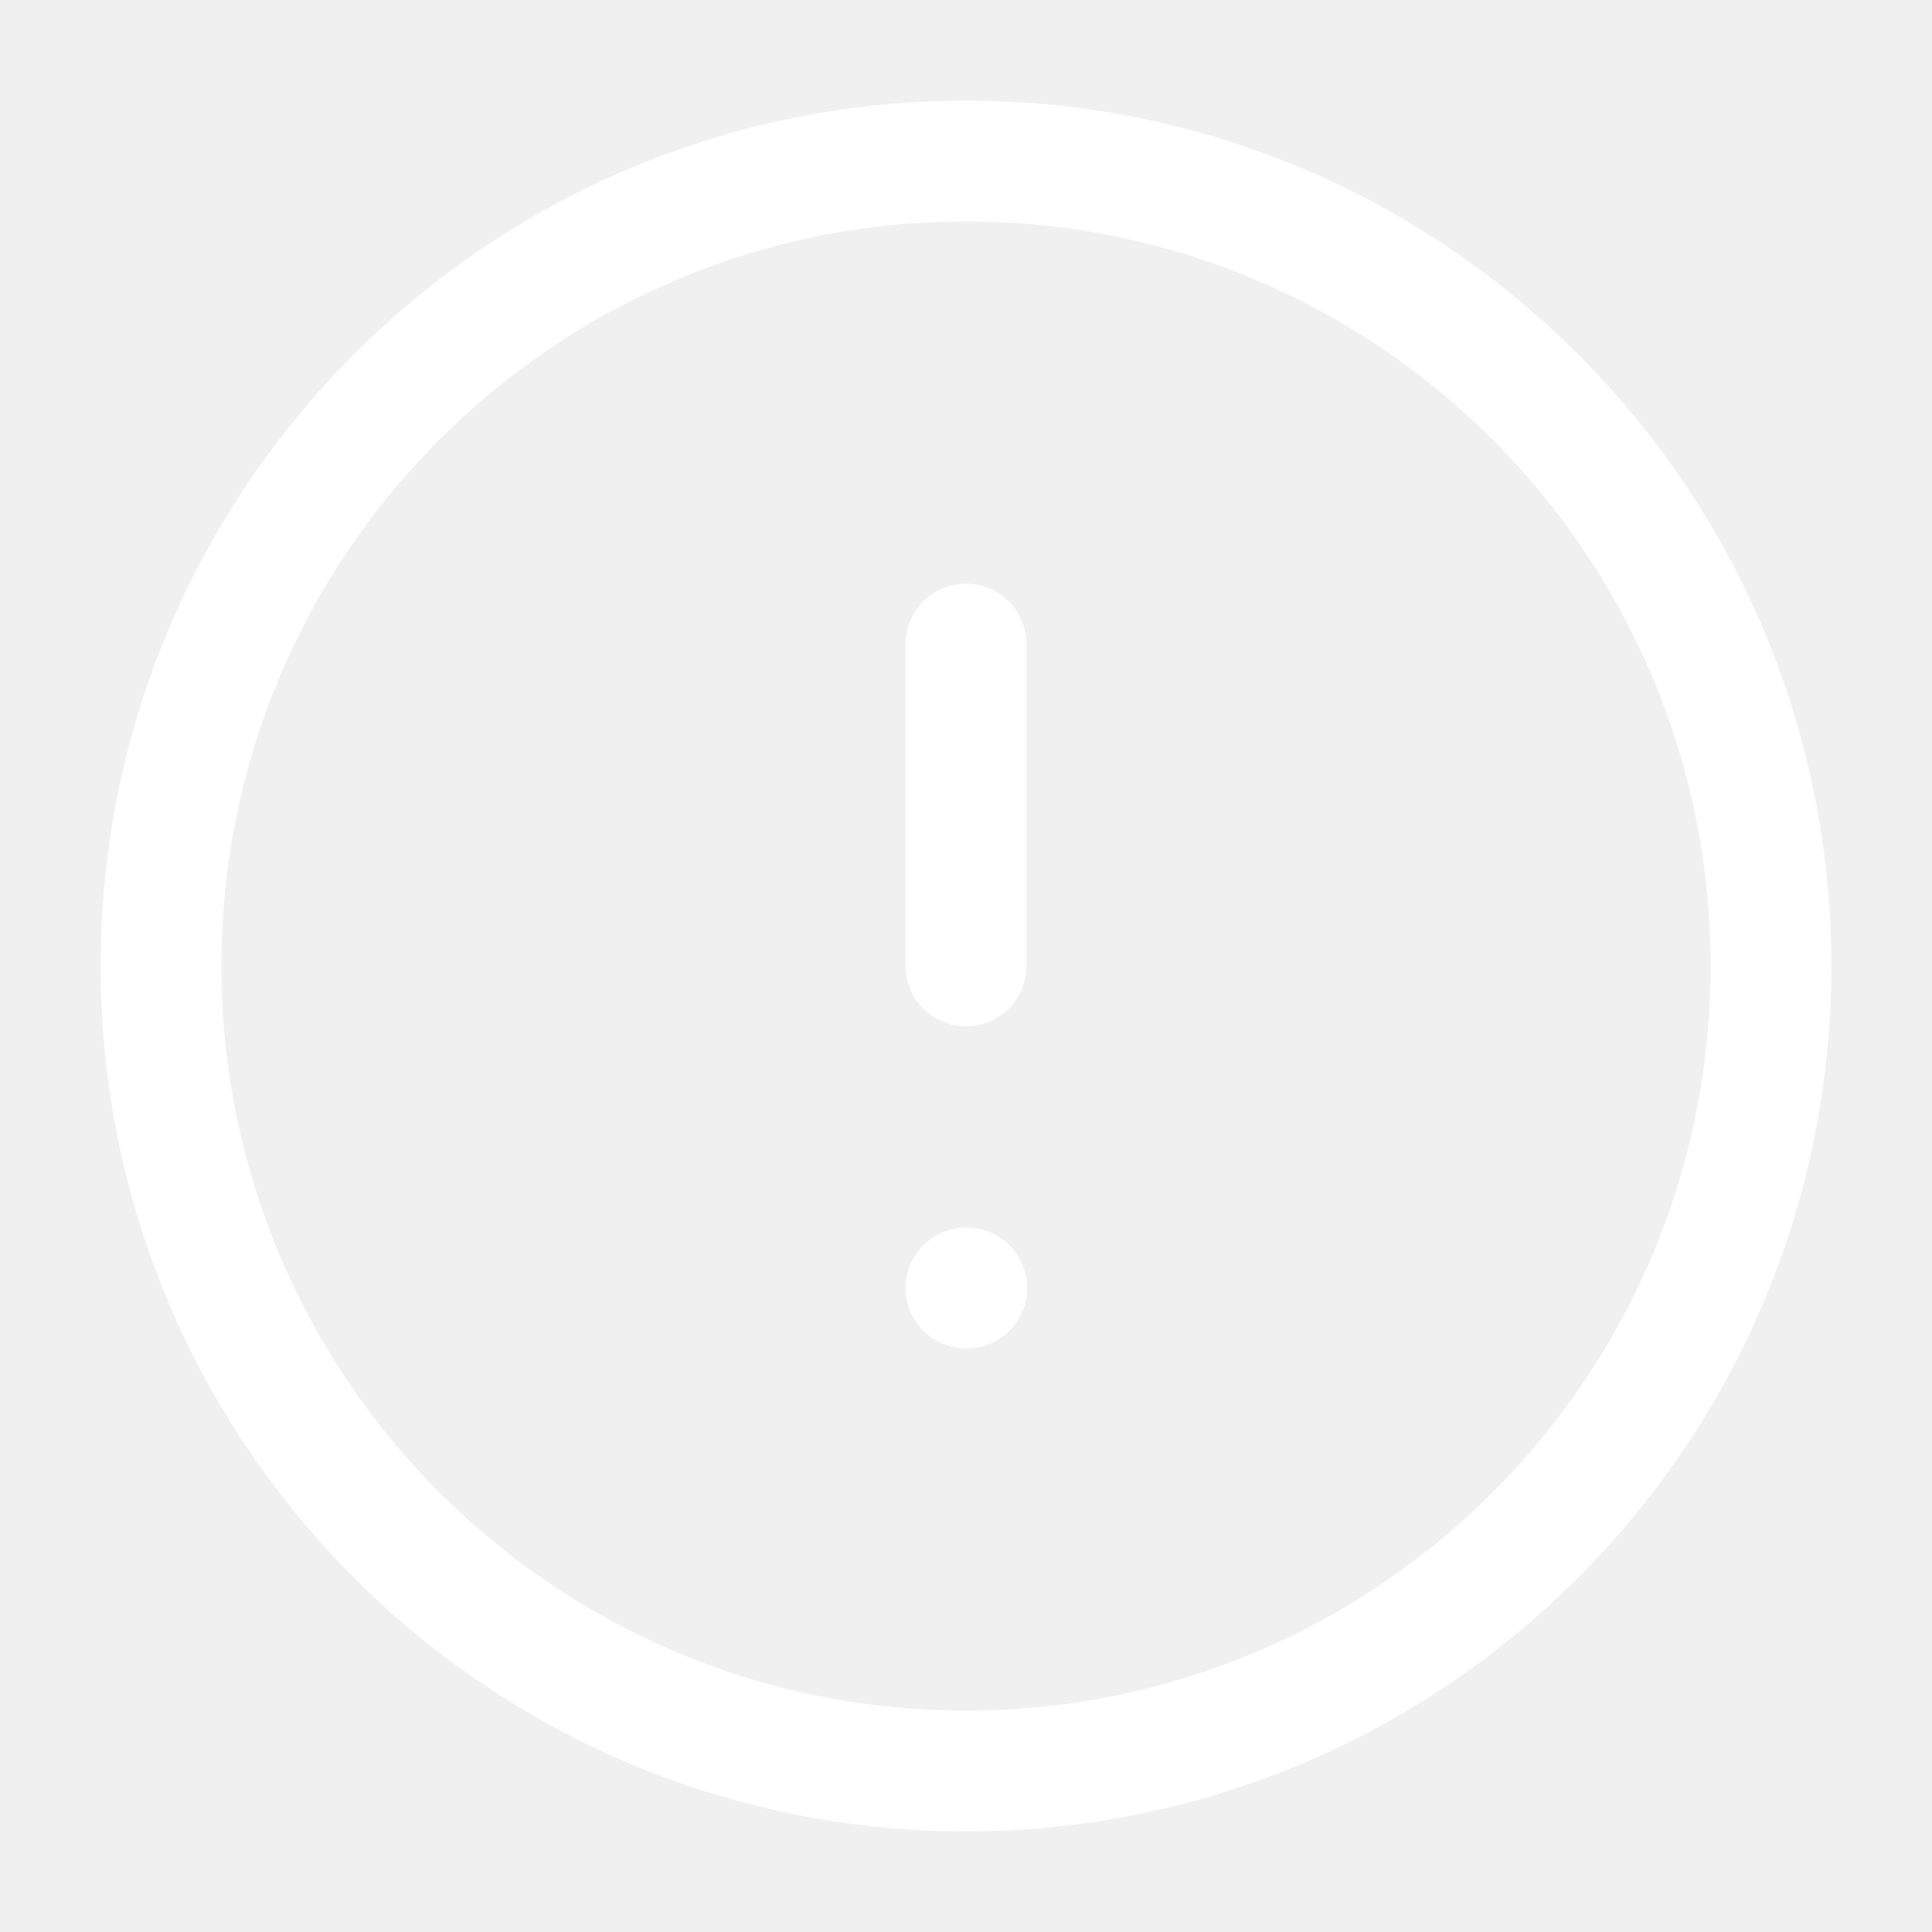
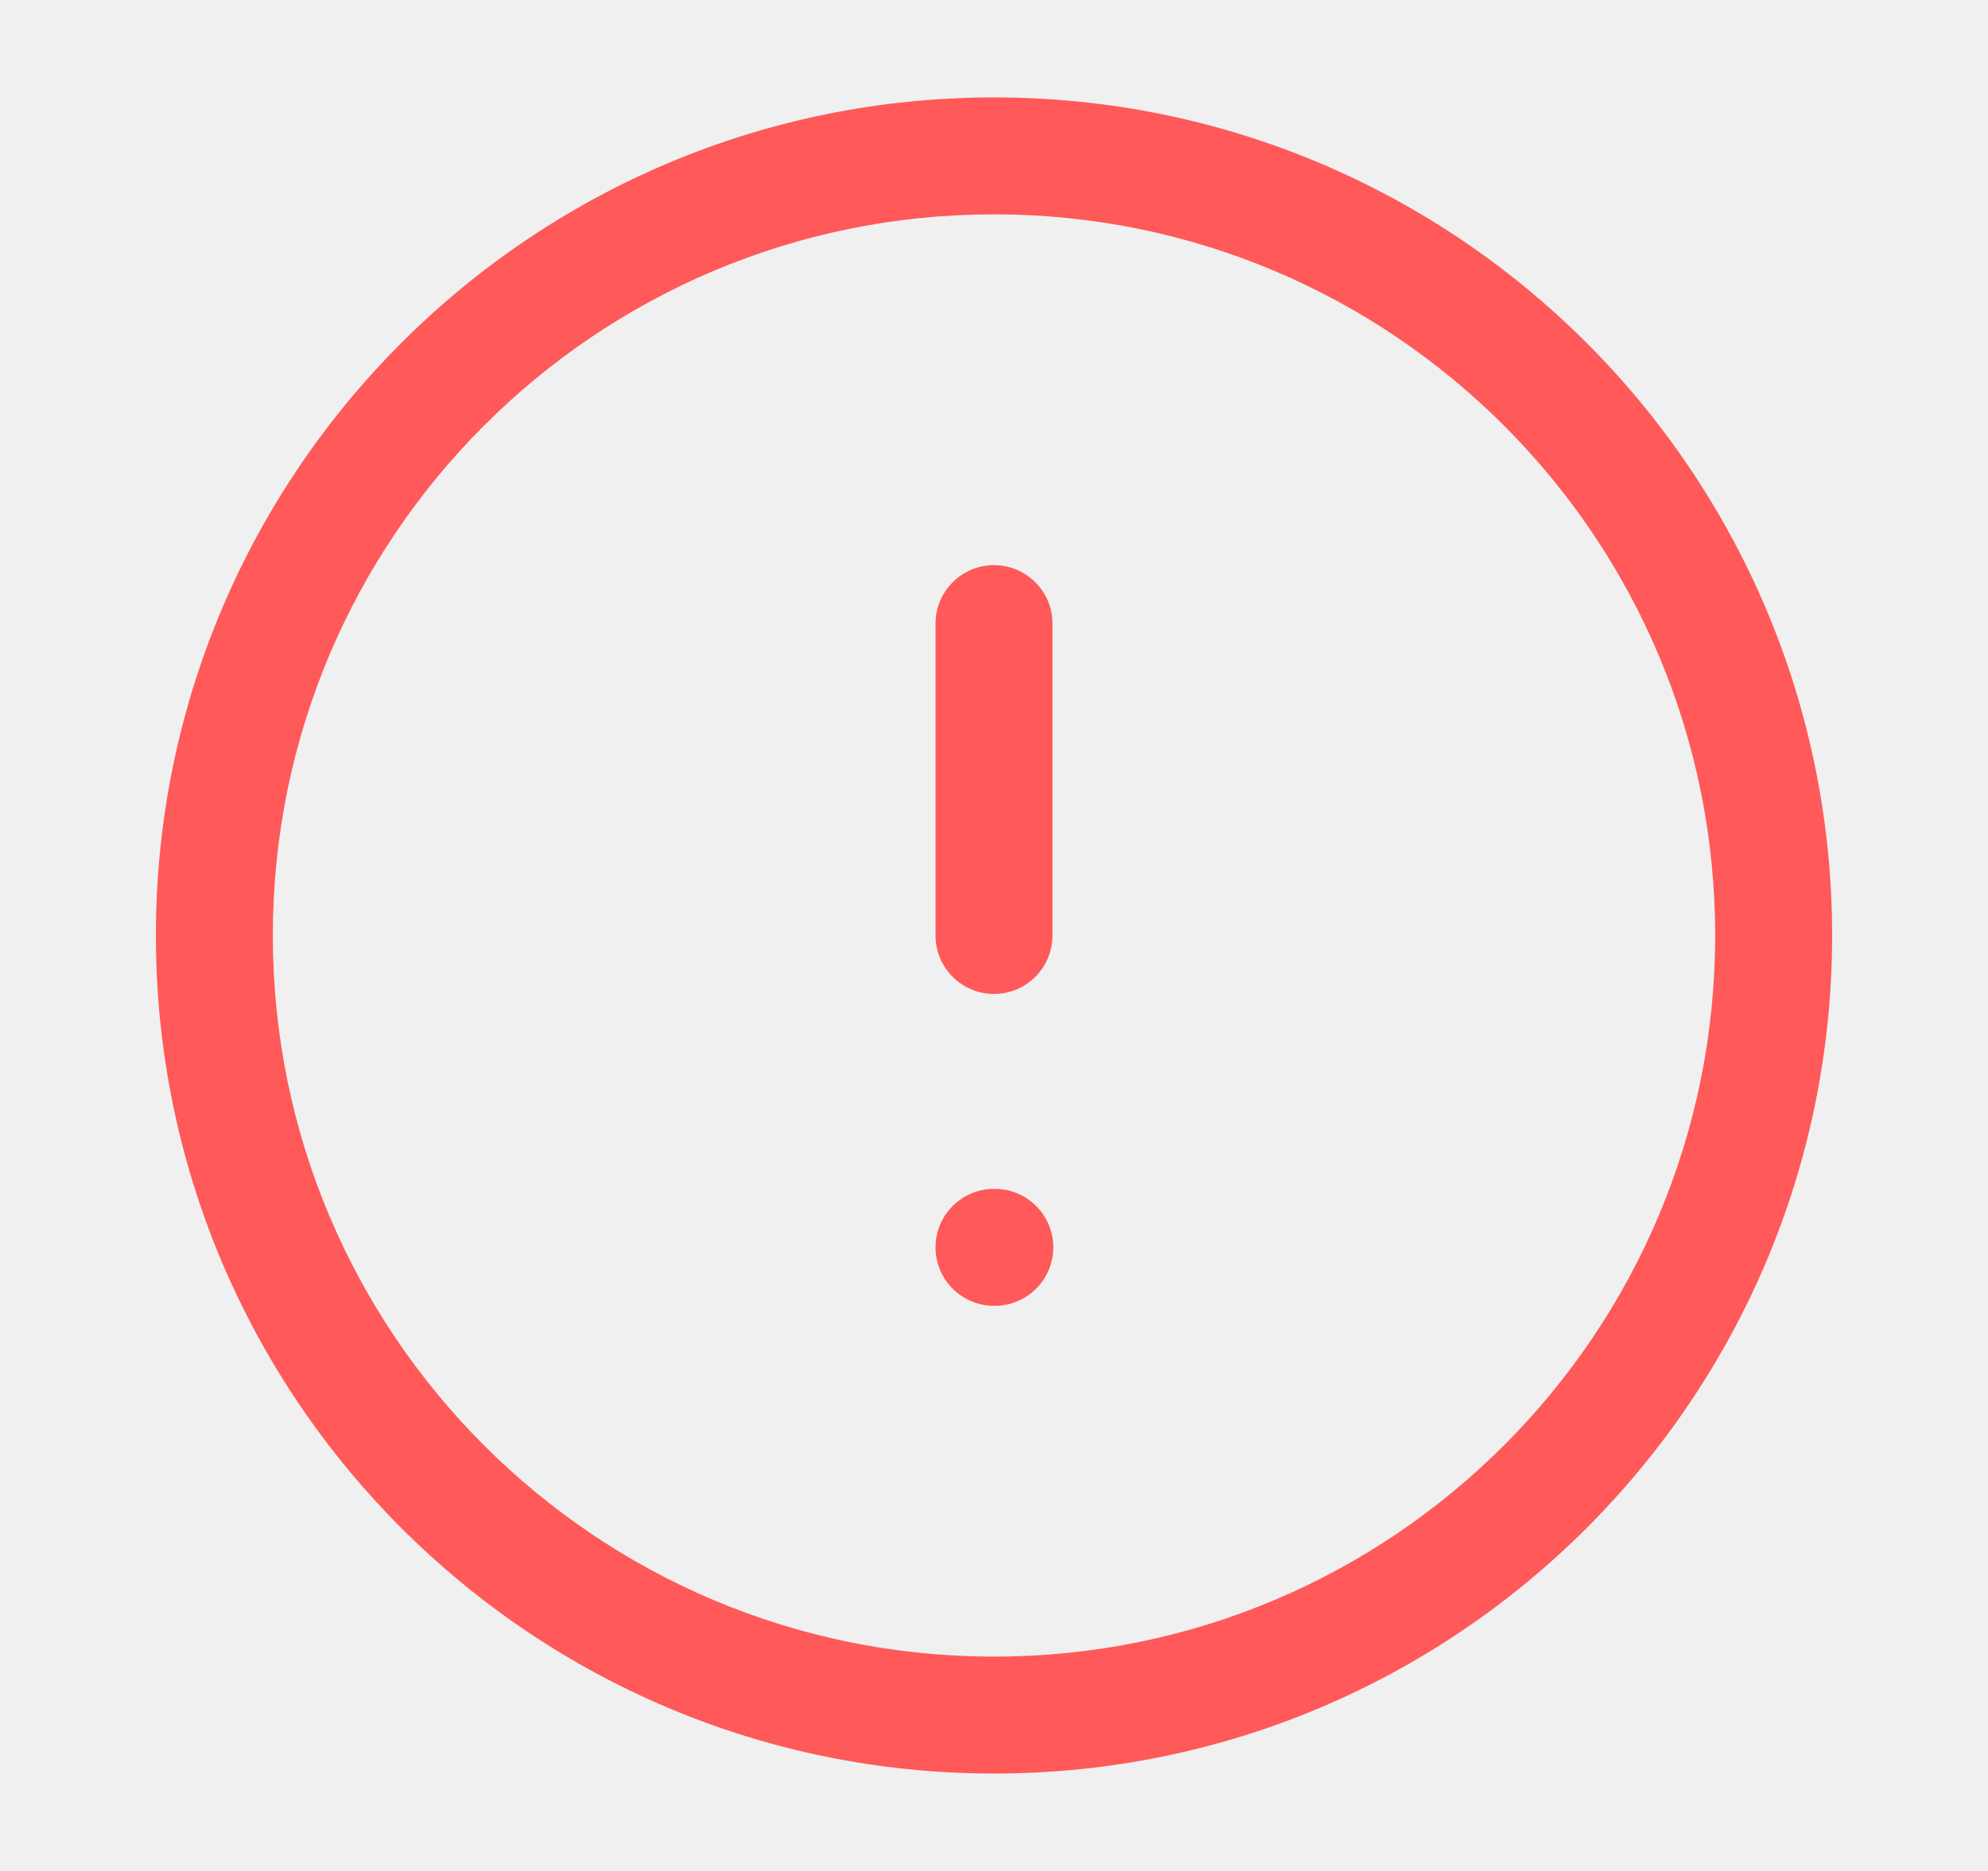
- <svg xmlns="http://www.w3.org/2000/svg" width="32" height="32" viewBox="0 0 32 32" fill="none">
-   <path fill-rule="evenodd" clip-rule="evenodd" d="M16 3.667C9.189 3.667 3.667 9.189 3.667 16C3.667 22.812 9.189 28.333 16 28.333C22.811 28.333 28.333 22.812 28.333 16C28.333 9.189 22.811 3.667 16 3.667ZM1.667 16C1.667 8.084 8.084 1.667 16 1.667C23.916 1.667 30.333 8.084 30.333 16C30.333 23.916 23.916 30.333 16 30.333C8.084 30.333 1.667 23.916 1.667 16ZM16 9.667C16.552 9.667 17 10.114 17 10.667V16C17 16.552 16.552 17 16 17C15.448 17 15 16.552 15 16V10.667C15 10.114 15.448 9.667 16 9.667ZM15 21.333C15 20.781 15.448 20.333 16 20.333H16.013C16.566 20.333 17.013 20.781 17.013 21.333C17.013 21.886 16.566 22.333 16.013 22.333H16C15.448 22.333 15 21.886 15 21.333Z" fill="white" />
+ <svg xmlns="http://www.w3.org/2000/svg" width="17" height="16" viewBox="0 0 17 16" fill="none">
+   <path fill-rule="evenodd" clip-rule="evenodd" d="M8.5 1.833C5.094 1.833 2.333 4.594 2.333 8C2.333 11.406 5.094 14.167 8.5 14.167C11.906 14.167 14.667 11.406 14.667 8C14.667 4.594 11.906 1.833 8.5 1.833ZM1.333 8C1.333 4.042 4.542 0.833 8.5 0.833C12.458 0.833 15.667 4.042 15.667 8C15.667 11.958 12.458 15.167 8.5 15.167C4.542 15.167 1.333 11.958 1.333 8ZM8.5 4.833C8.776 4.833 9 5.057 9 5.333V8C9 8.276 8.776 8.5 8.5 8.5C8.224 8.5 8 8.276 8 8V5.333C8 5.057 8.224 4.833 8.5 4.833ZM8 10.667C8 10.391 8.224 10.167 8.5 10.167H8.507C8.783 10.167 9.007 10.391 9.007 10.667C9.007 10.943 8.783 11.167 8.507 11.167H8.5C8.224 11.167 8 10.943 8 10.667Z" fill="#FF5959" />
</svg>
